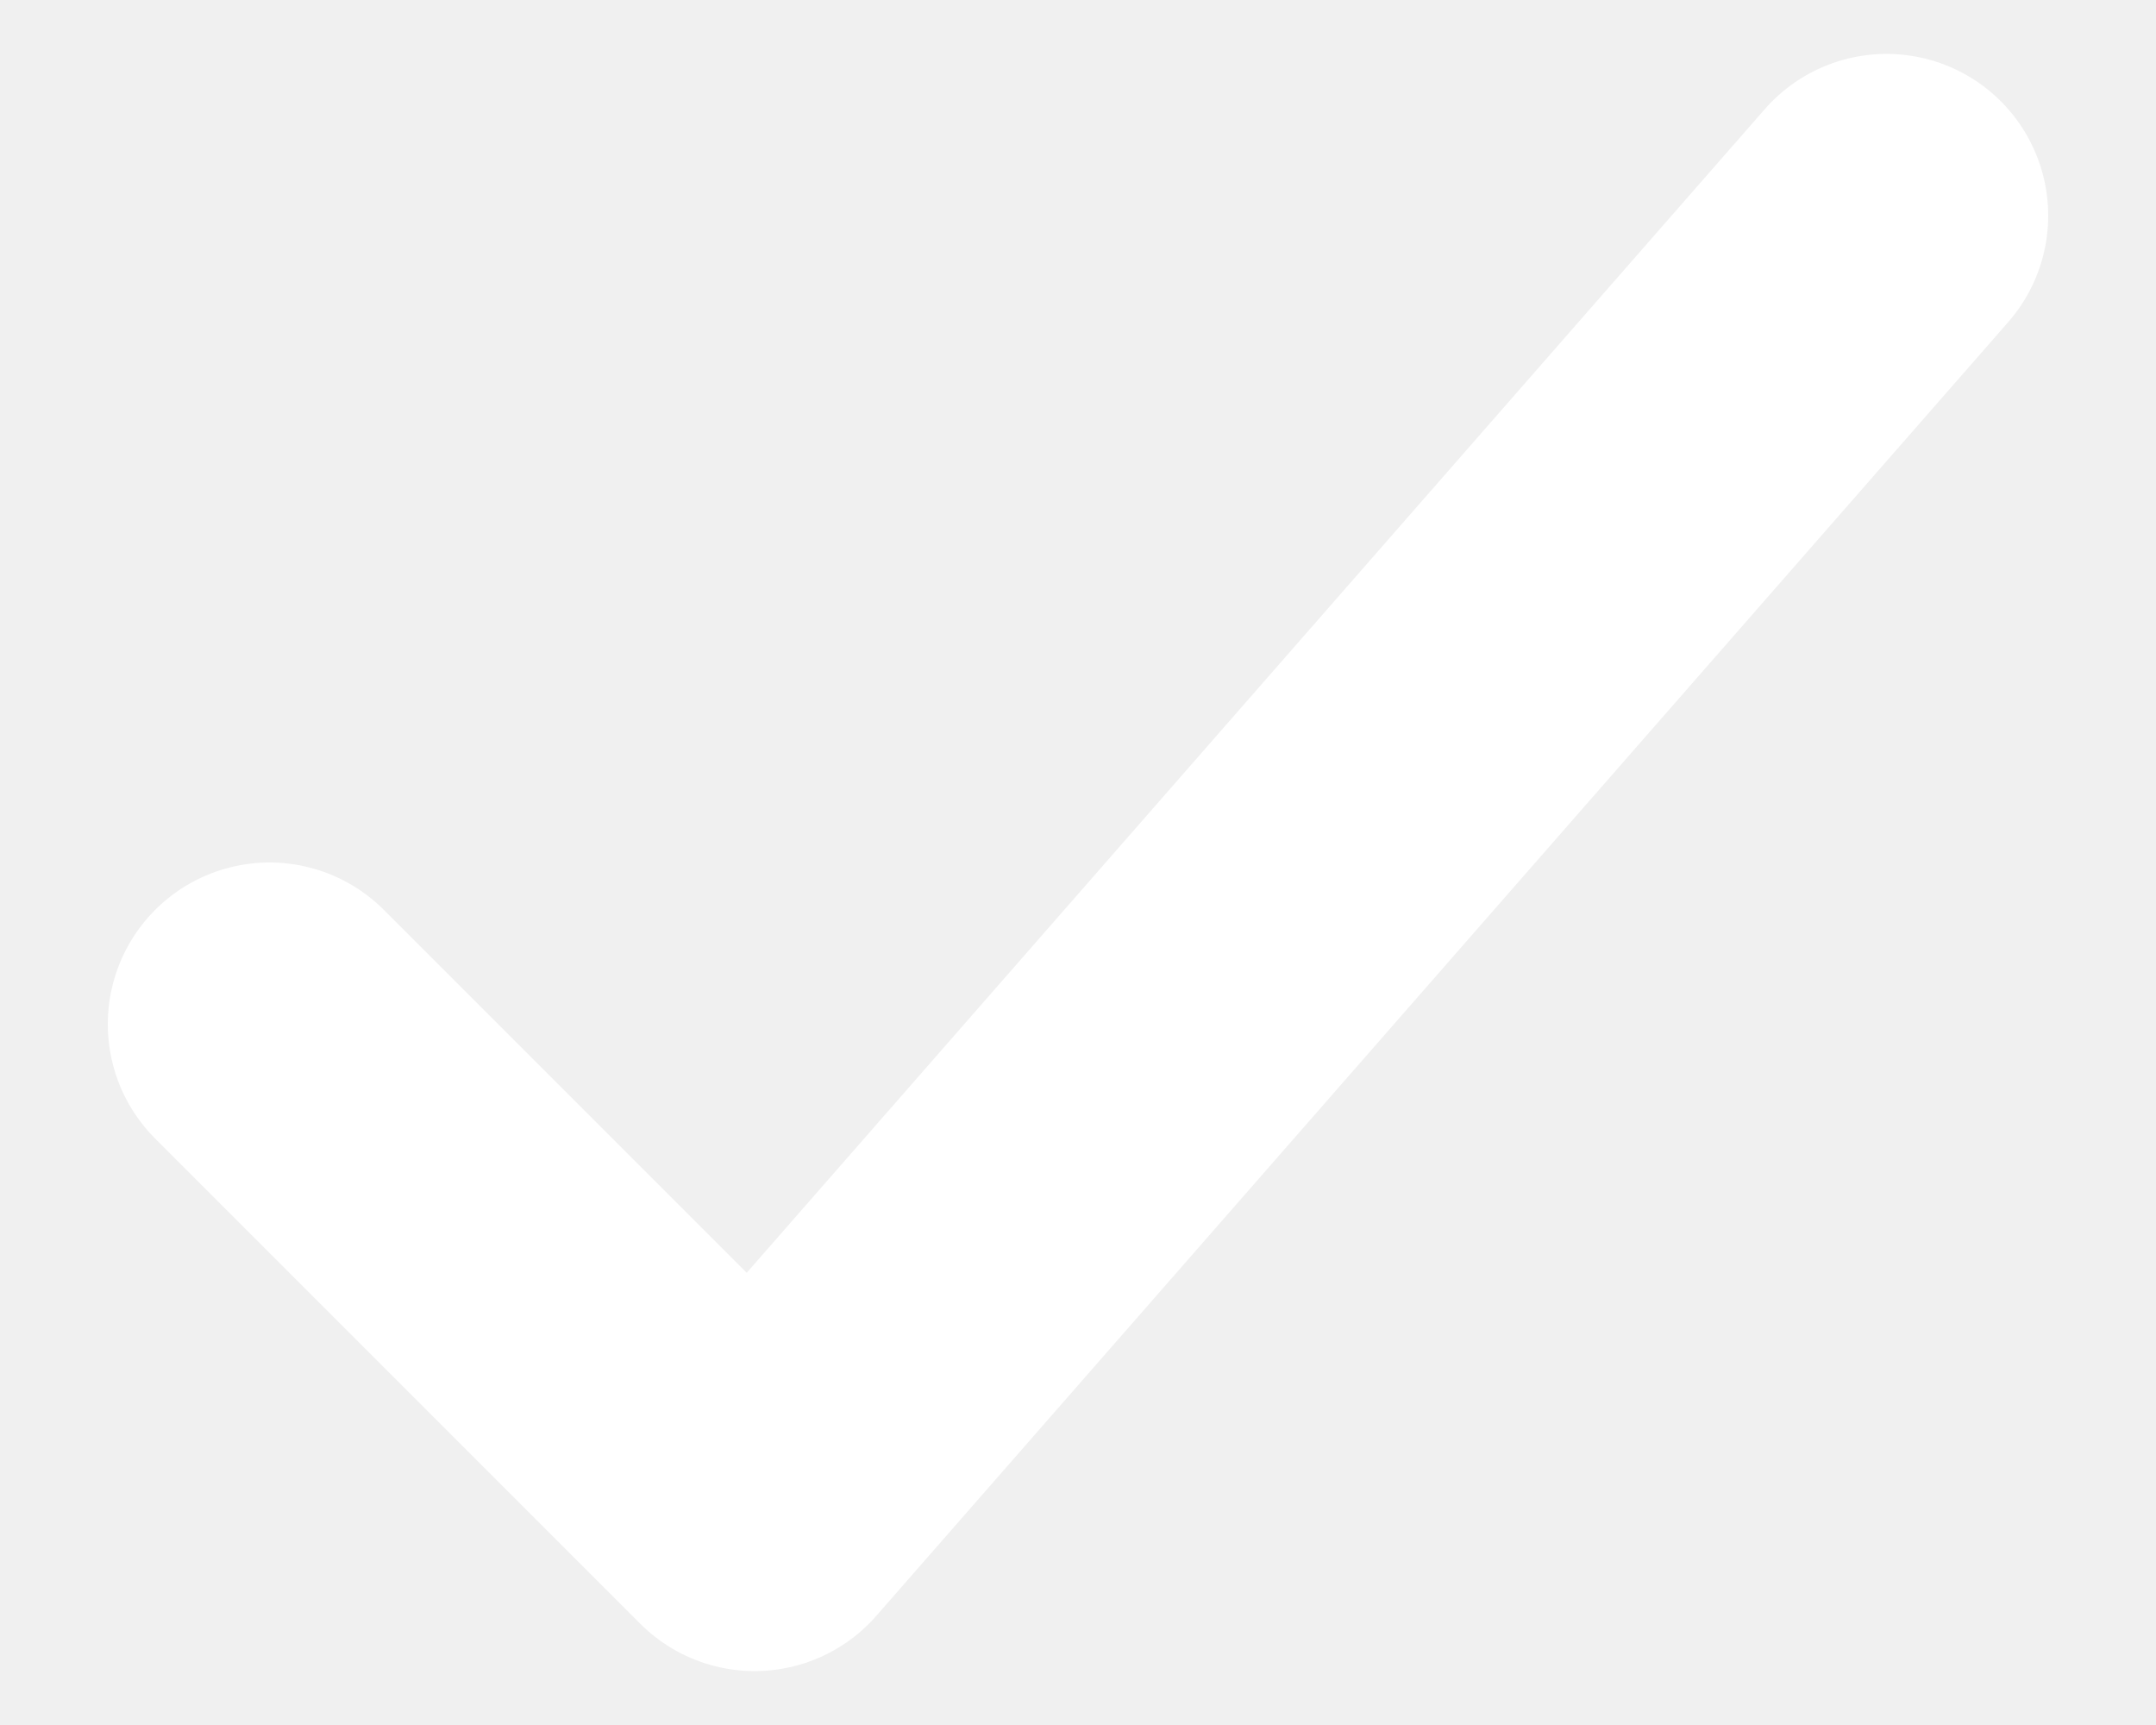
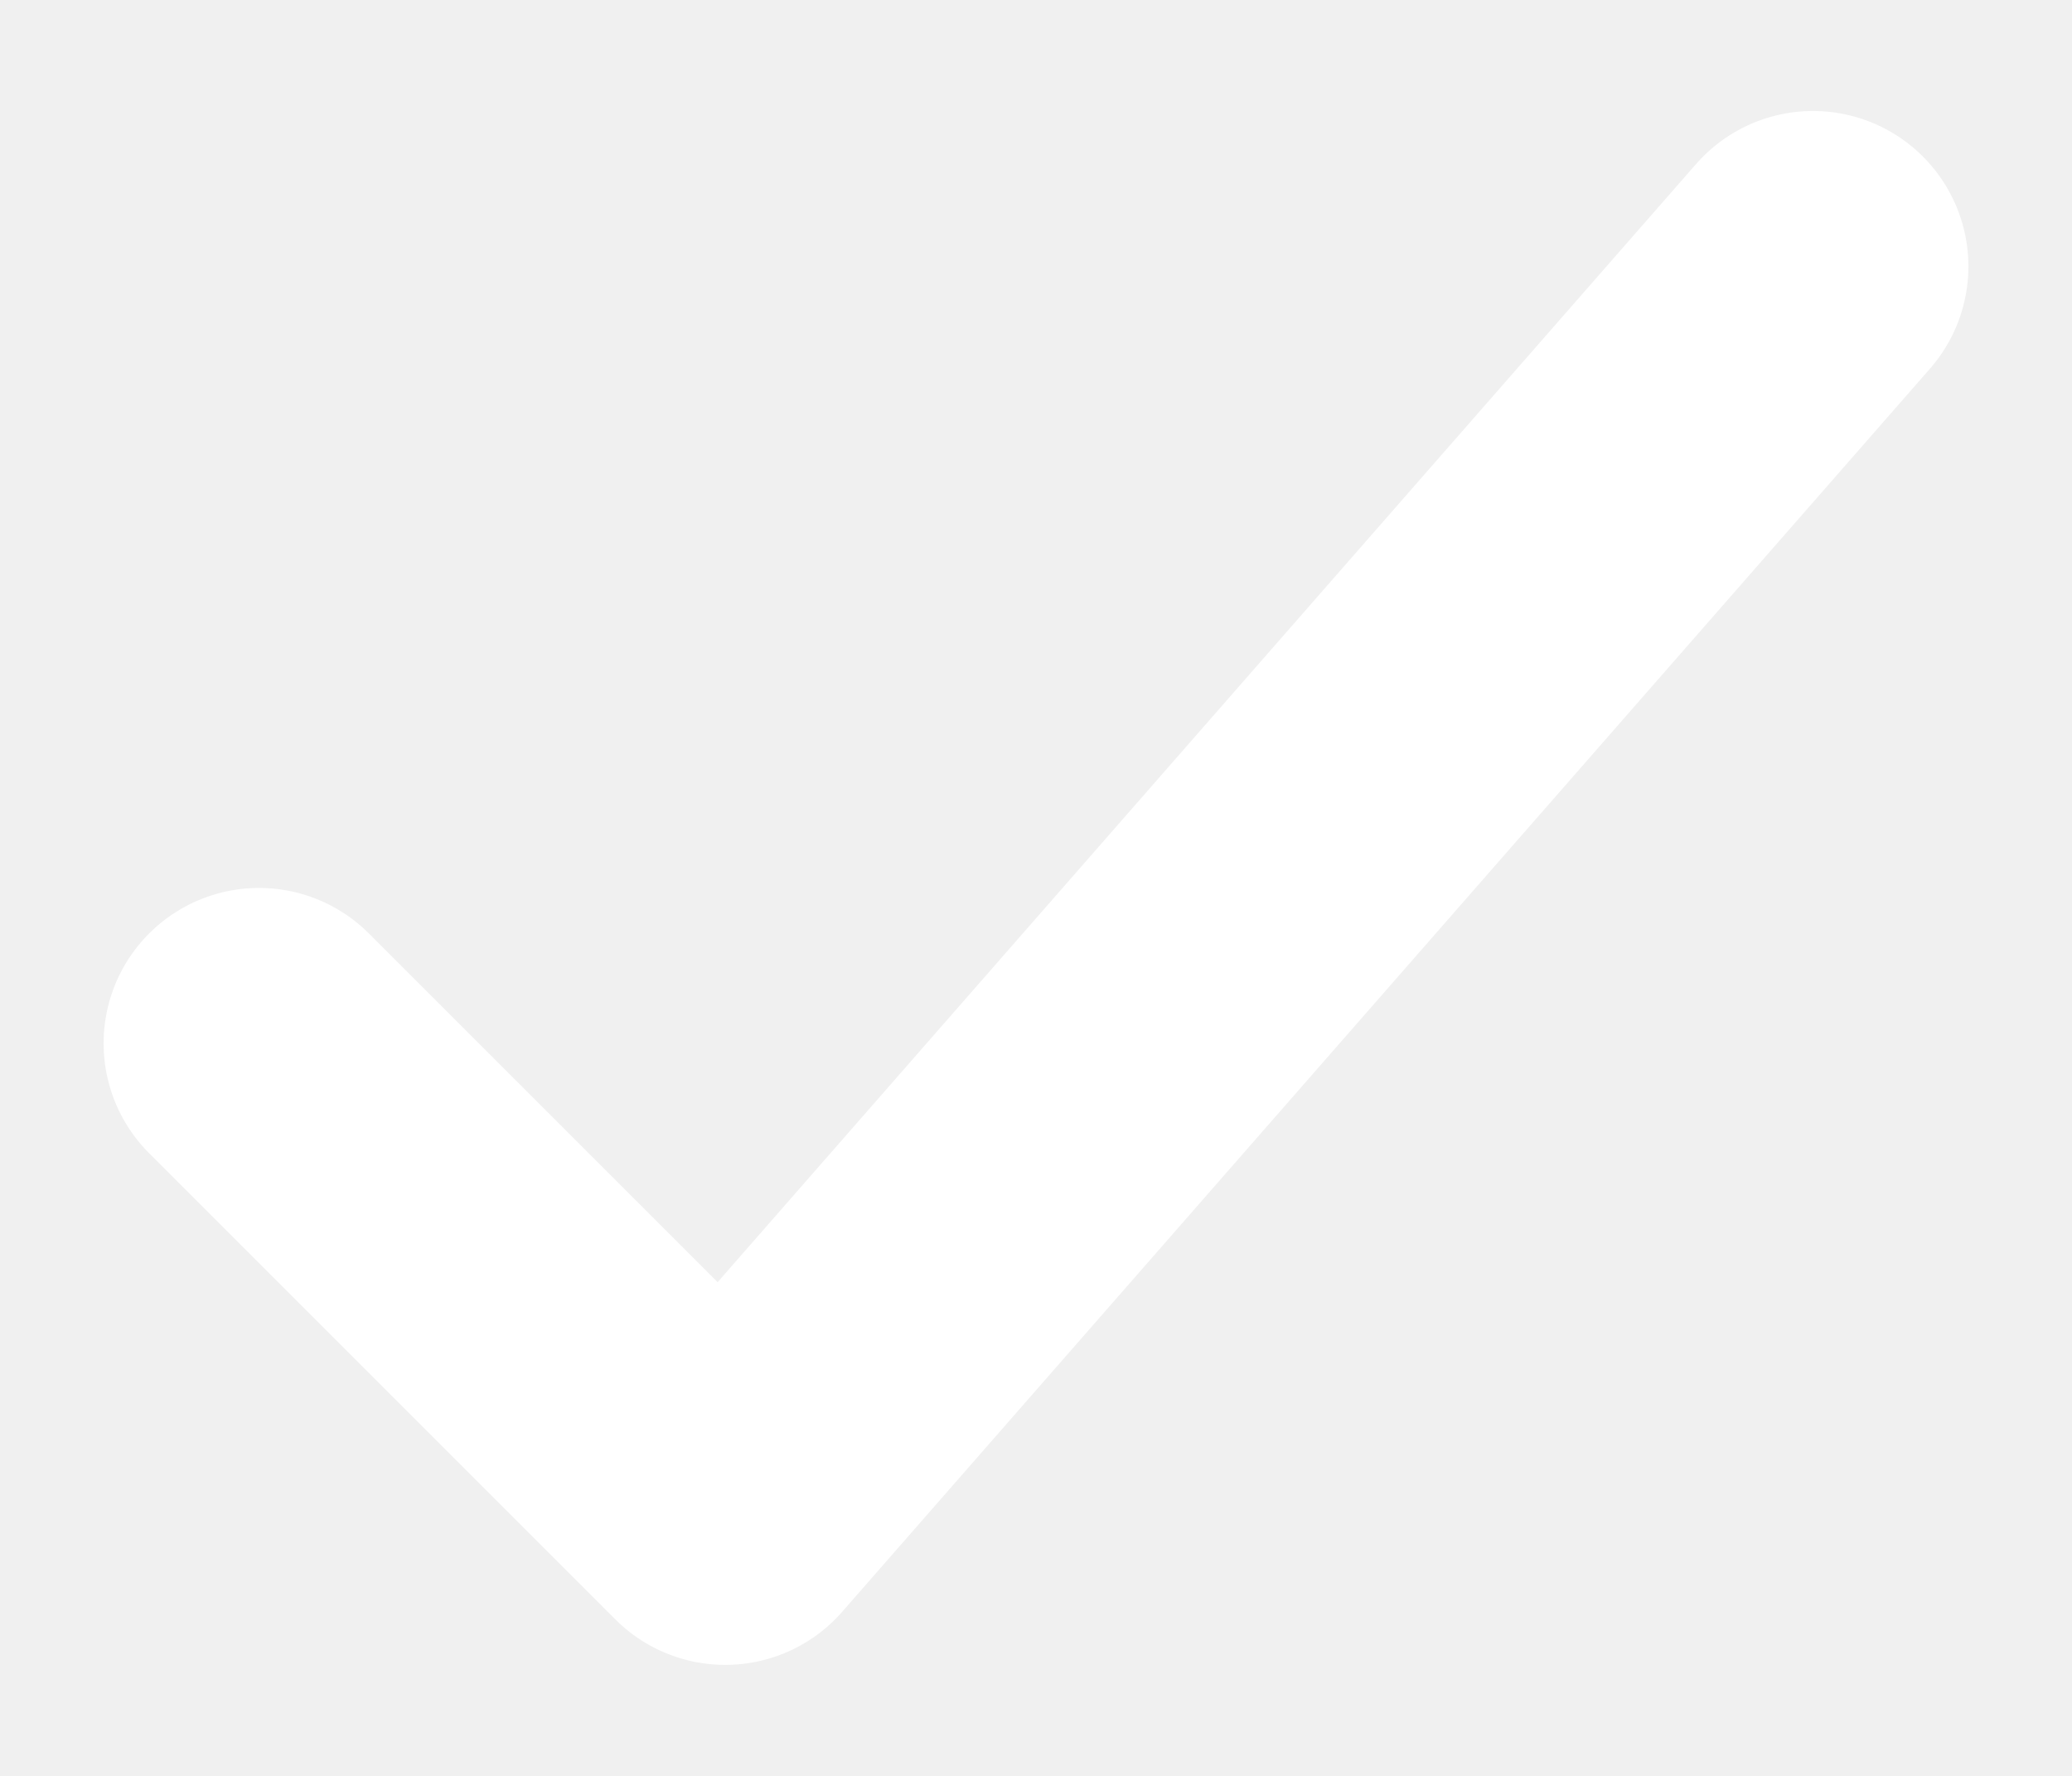
- <svg xmlns="http://www.w3.org/2000/svg" width="10" height="8" viewBox="0 0 10 8" fill="none">
+ <svg xmlns="http://www.w3.org/2000/svg" width="14" height="12" viewBox="0 0 10 8" fill="none">
  <path d="M8.75 1L3.5 7L1.25 4.75" stroke="#ffffff" stroke-width="1.5" stroke-linecap="round" stroke-linejoin="round" />
</svg>
